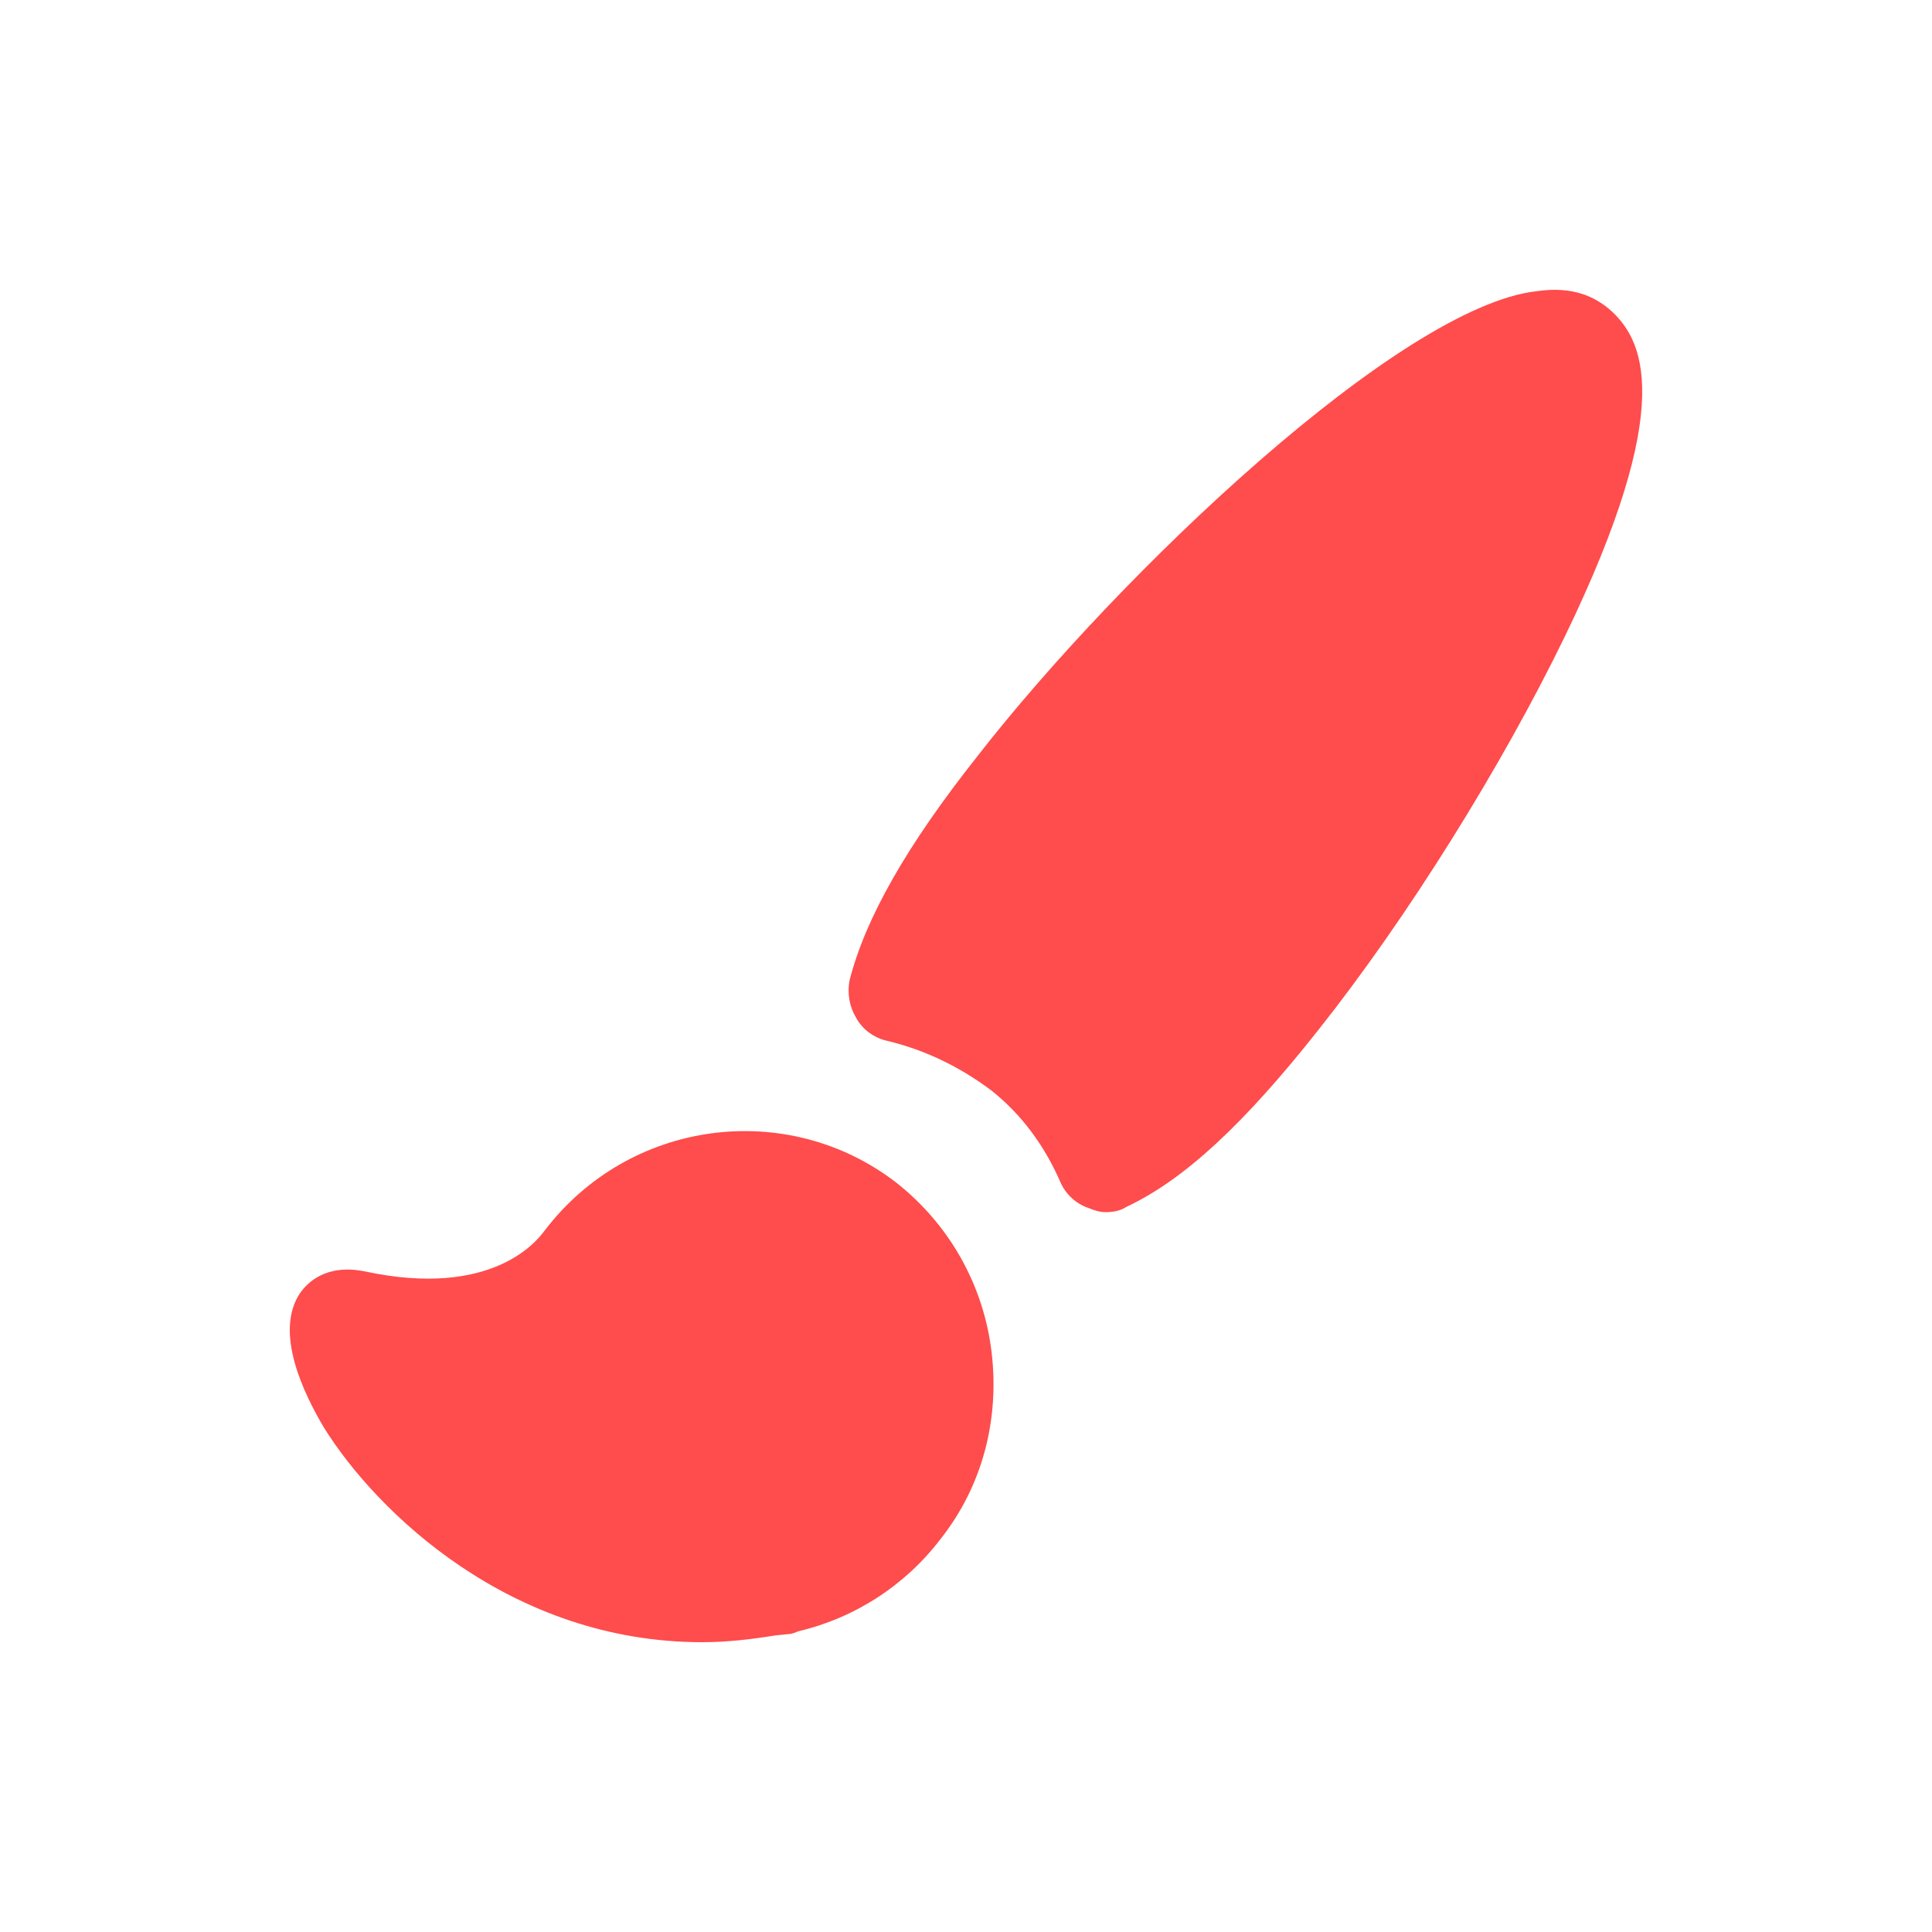
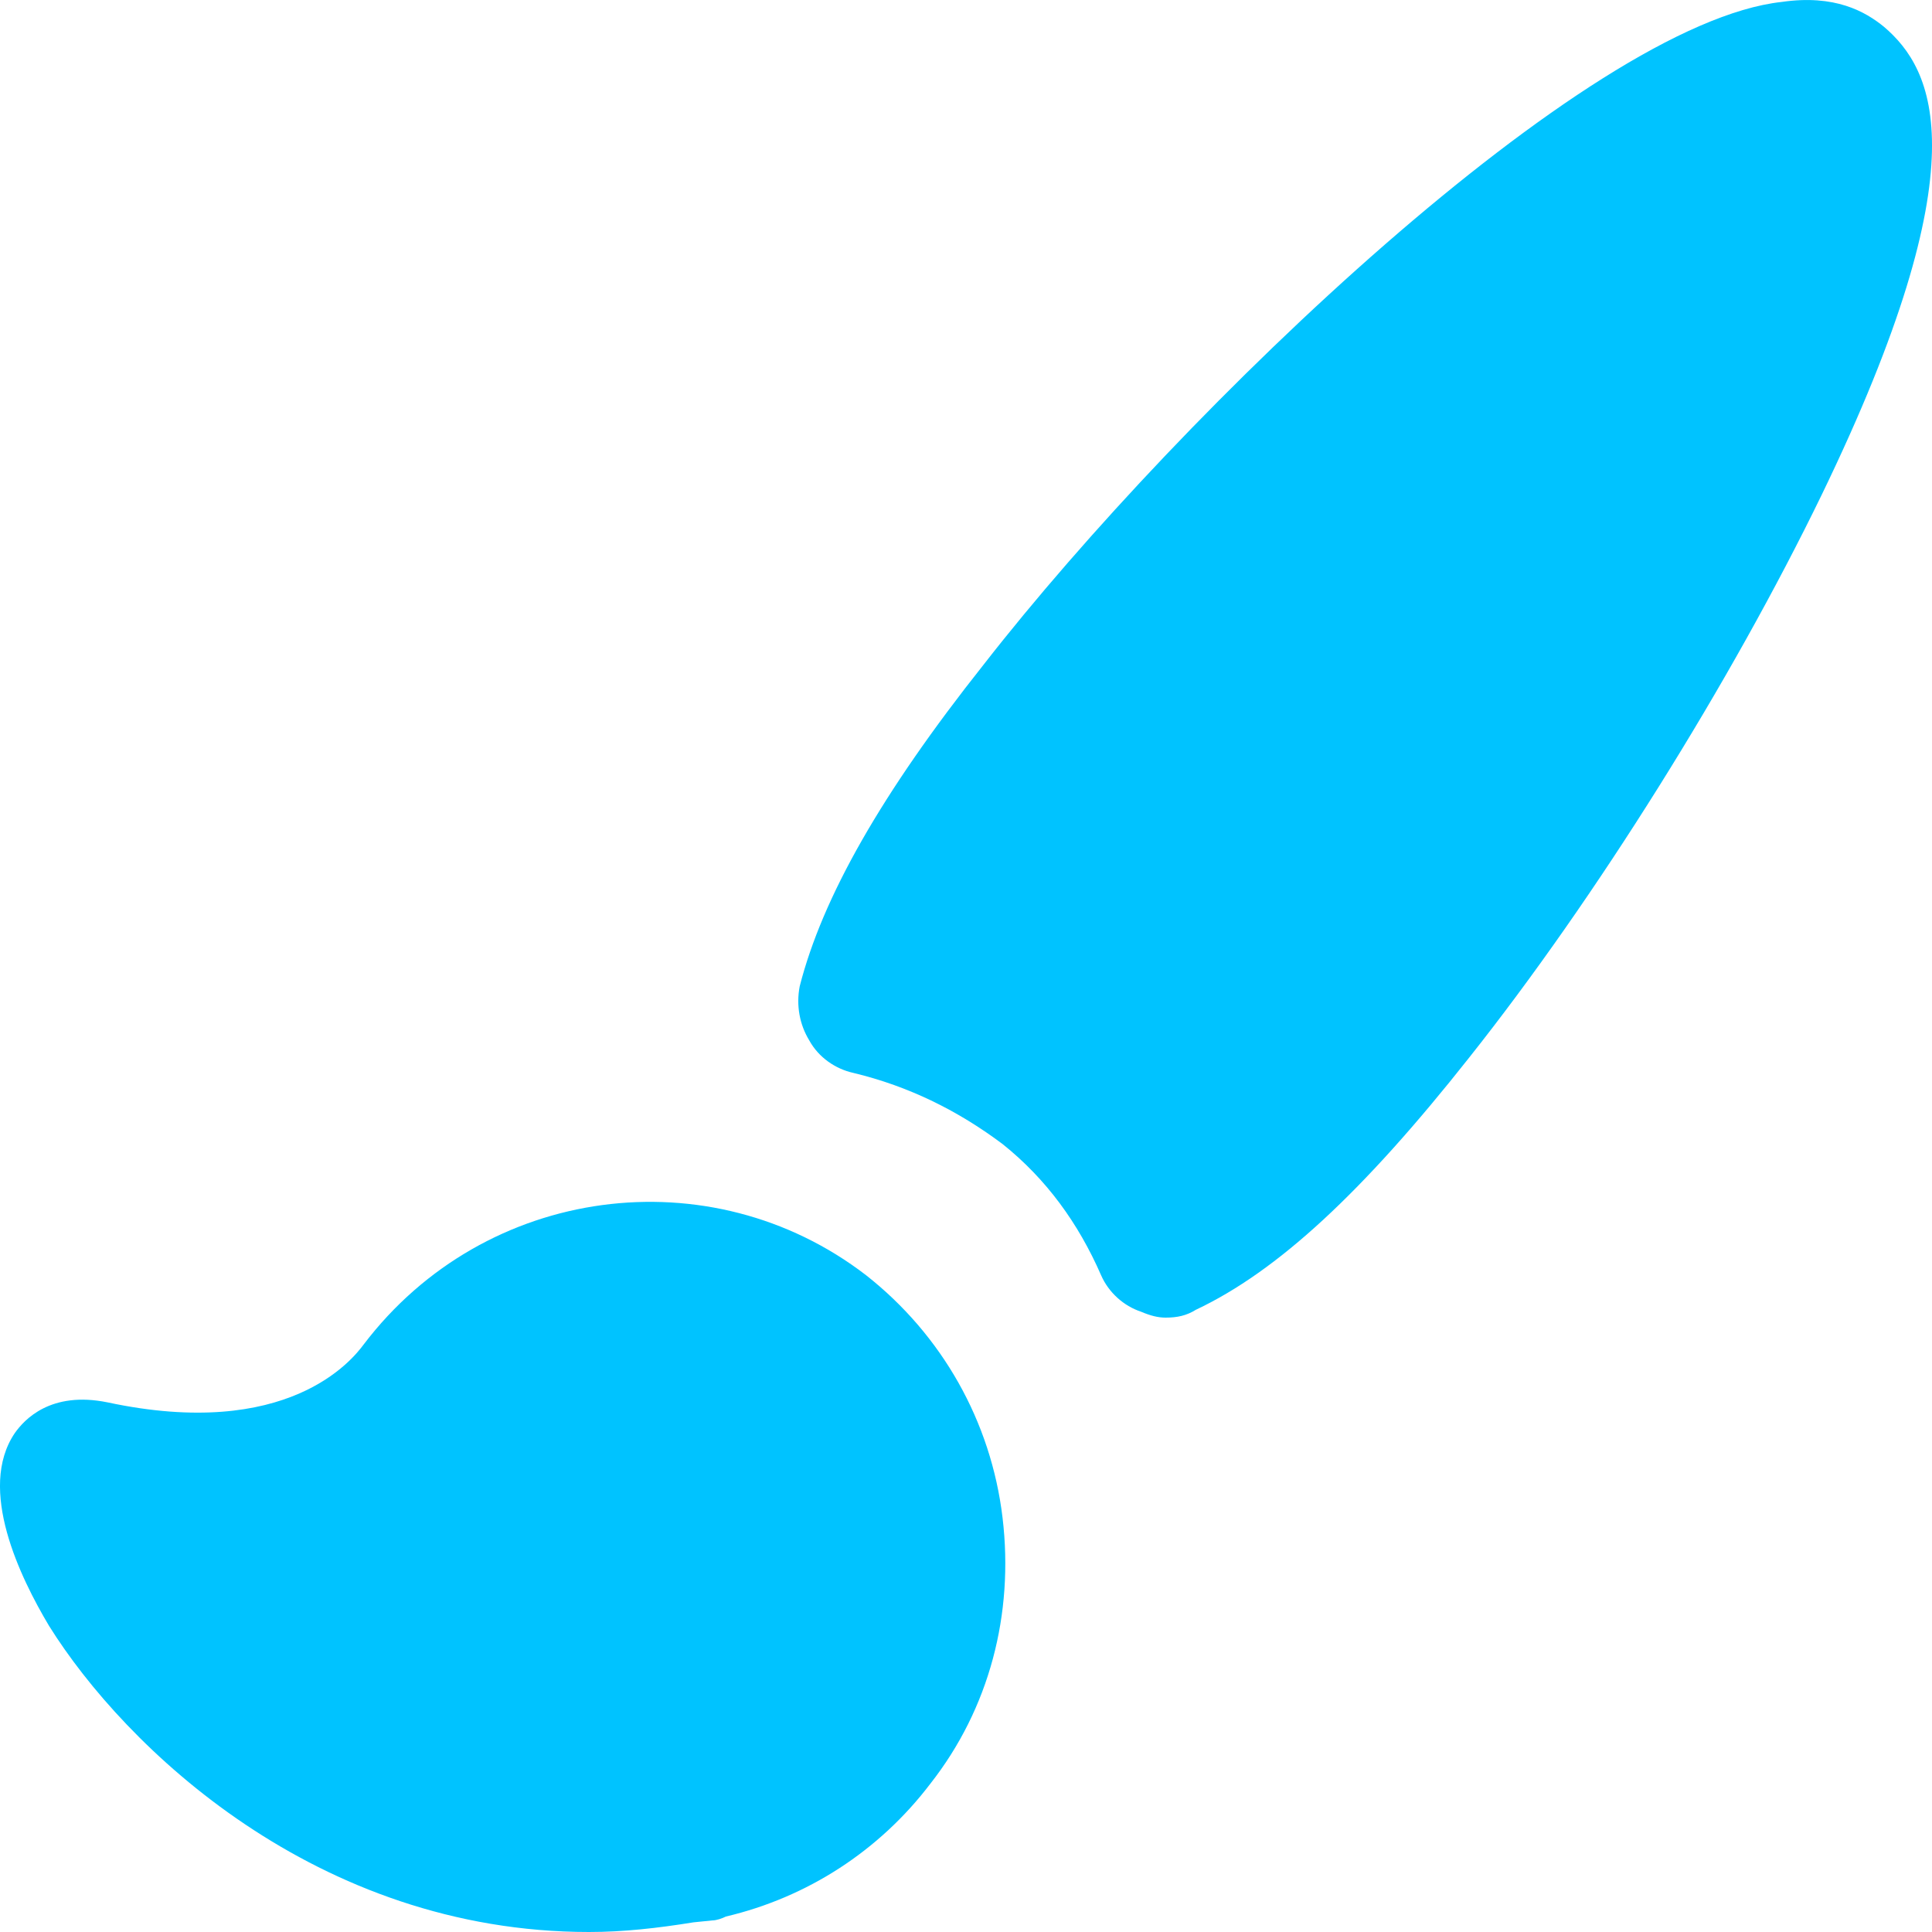
- <svg xmlns="http://www.w3.org/2000/svg" width="20px" height="20px" viewBox="0 0 20 20" version="1.1">
-   <defs />
-   <g id="Paint-Editor-V1" stroke="none" stroke-width="1" fill="none" fill-rule="evenodd">
-     <path d="M16.2,6.587 C15.542,7.942 14.566,9.505 13.646,10.664 C12.875,11.64 12.257,12.212 11.666,12.491 C11.597,12.534 11.53,12.548 11.446,12.548 C11.391,12.548 11.336,12.534 11.268,12.505 C11.144,12.464 11.034,12.367 10.979,12.241 C10.814,11.863 10.581,11.543 10.266,11.291 C9.949,11.053 9.591,10.872 9.181,10.774 C9.056,10.746 8.932,10.664 8.863,10.537 C8.795,10.425 8.768,10.286 8.795,10.147 C8.959,9.505 9.385,8.752 10.127,7.817 C11.585,5.945 14.498,3.169 15.911,3.014 C16.296,2.958 16.516,3.083 16.653,3.195 C17.012,3.502 17.369,4.174 16.2,6.587 Z M10.265,13.999 C10.348,14.697 10.169,15.381 9.742,15.925 C9.372,16.412 8.85,16.749 8.26,16.888 C8.232,16.902 8.191,16.916 8.163,16.916 L8.025,16.93 C7.765,16.972 7.518,17 7.269,17 C5.292,17 3.903,15.659 3.355,14.781 C3.147,14.432 2.833,13.79 3.107,13.385 C3.176,13.287 3.367,13.078 3.779,13.162 C5.085,13.441 5.552,12.855 5.635,12.743 C6.515,11.584 8.15,11.375 9.275,12.24 C9.826,12.673 10.182,13.301 10.265,13.999 Z" id="Fill-4" fill="#FF4C4C" />
-   </g>
+ <svg xmlns="http://www.w3.org/2000/svg" width="14" height="14" viewBox="0 0 14 14" fill="none">
+   <path fill-rule="evenodd" clip-rule="evenodd" d="M13.2 3.587C12.542 4.942 11.566 6.505 10.646 7.664C9.875 8.64 9.257 9.212 8.666 9.491C8.597 9.534 8.53 9.548 8.446 9.548C8.391 9.548 8.336 9.534 8.268 9.505C8.144 9.464 8.034 9.367 7.979 9.241C7.814 8.863 7.581 8.543 7.266 8.291C6.949 8.053 6.591 7.872 6.181 7.774C6.056 7.746 5.932 7.664 5.863 7.537C5.795 7.425 5.768 7.286 5.795 7.147C5.959 6.505 6.385 5.752 7.127 4.817C8.585 2.945 11.498 0.169 12.911 0.014C13.296 -0.042 13.516 0.083 13.653 0.195C14.012 0.502 14.369 1.174 13.2 3.587ZM7.265 10.999C7.348 11.697 7.169 12.381 6.742 12.925C6.372 13.412 5.85 13.749 5.26 13.888C5.232 13.902 5.191 13.916 5.163 13.916L5.025 13.93C4.765 13.972 4.518 14 4.269 14C2.292 14 0.903 12.659 0.355 11.781C0.147 11.432 -0.167 10.79 0.107 10.385C0.176 10.287 0.367 10.078 0.779 10.162C2.085 10.441 2.552 9.855 2.635 9.743C3.515 8.584 5.15 8.375 6.275 9.24C6.826 9.673 7.182 10.301 7.265 10.999Z" fill="#00C3FF" />
</svg>
